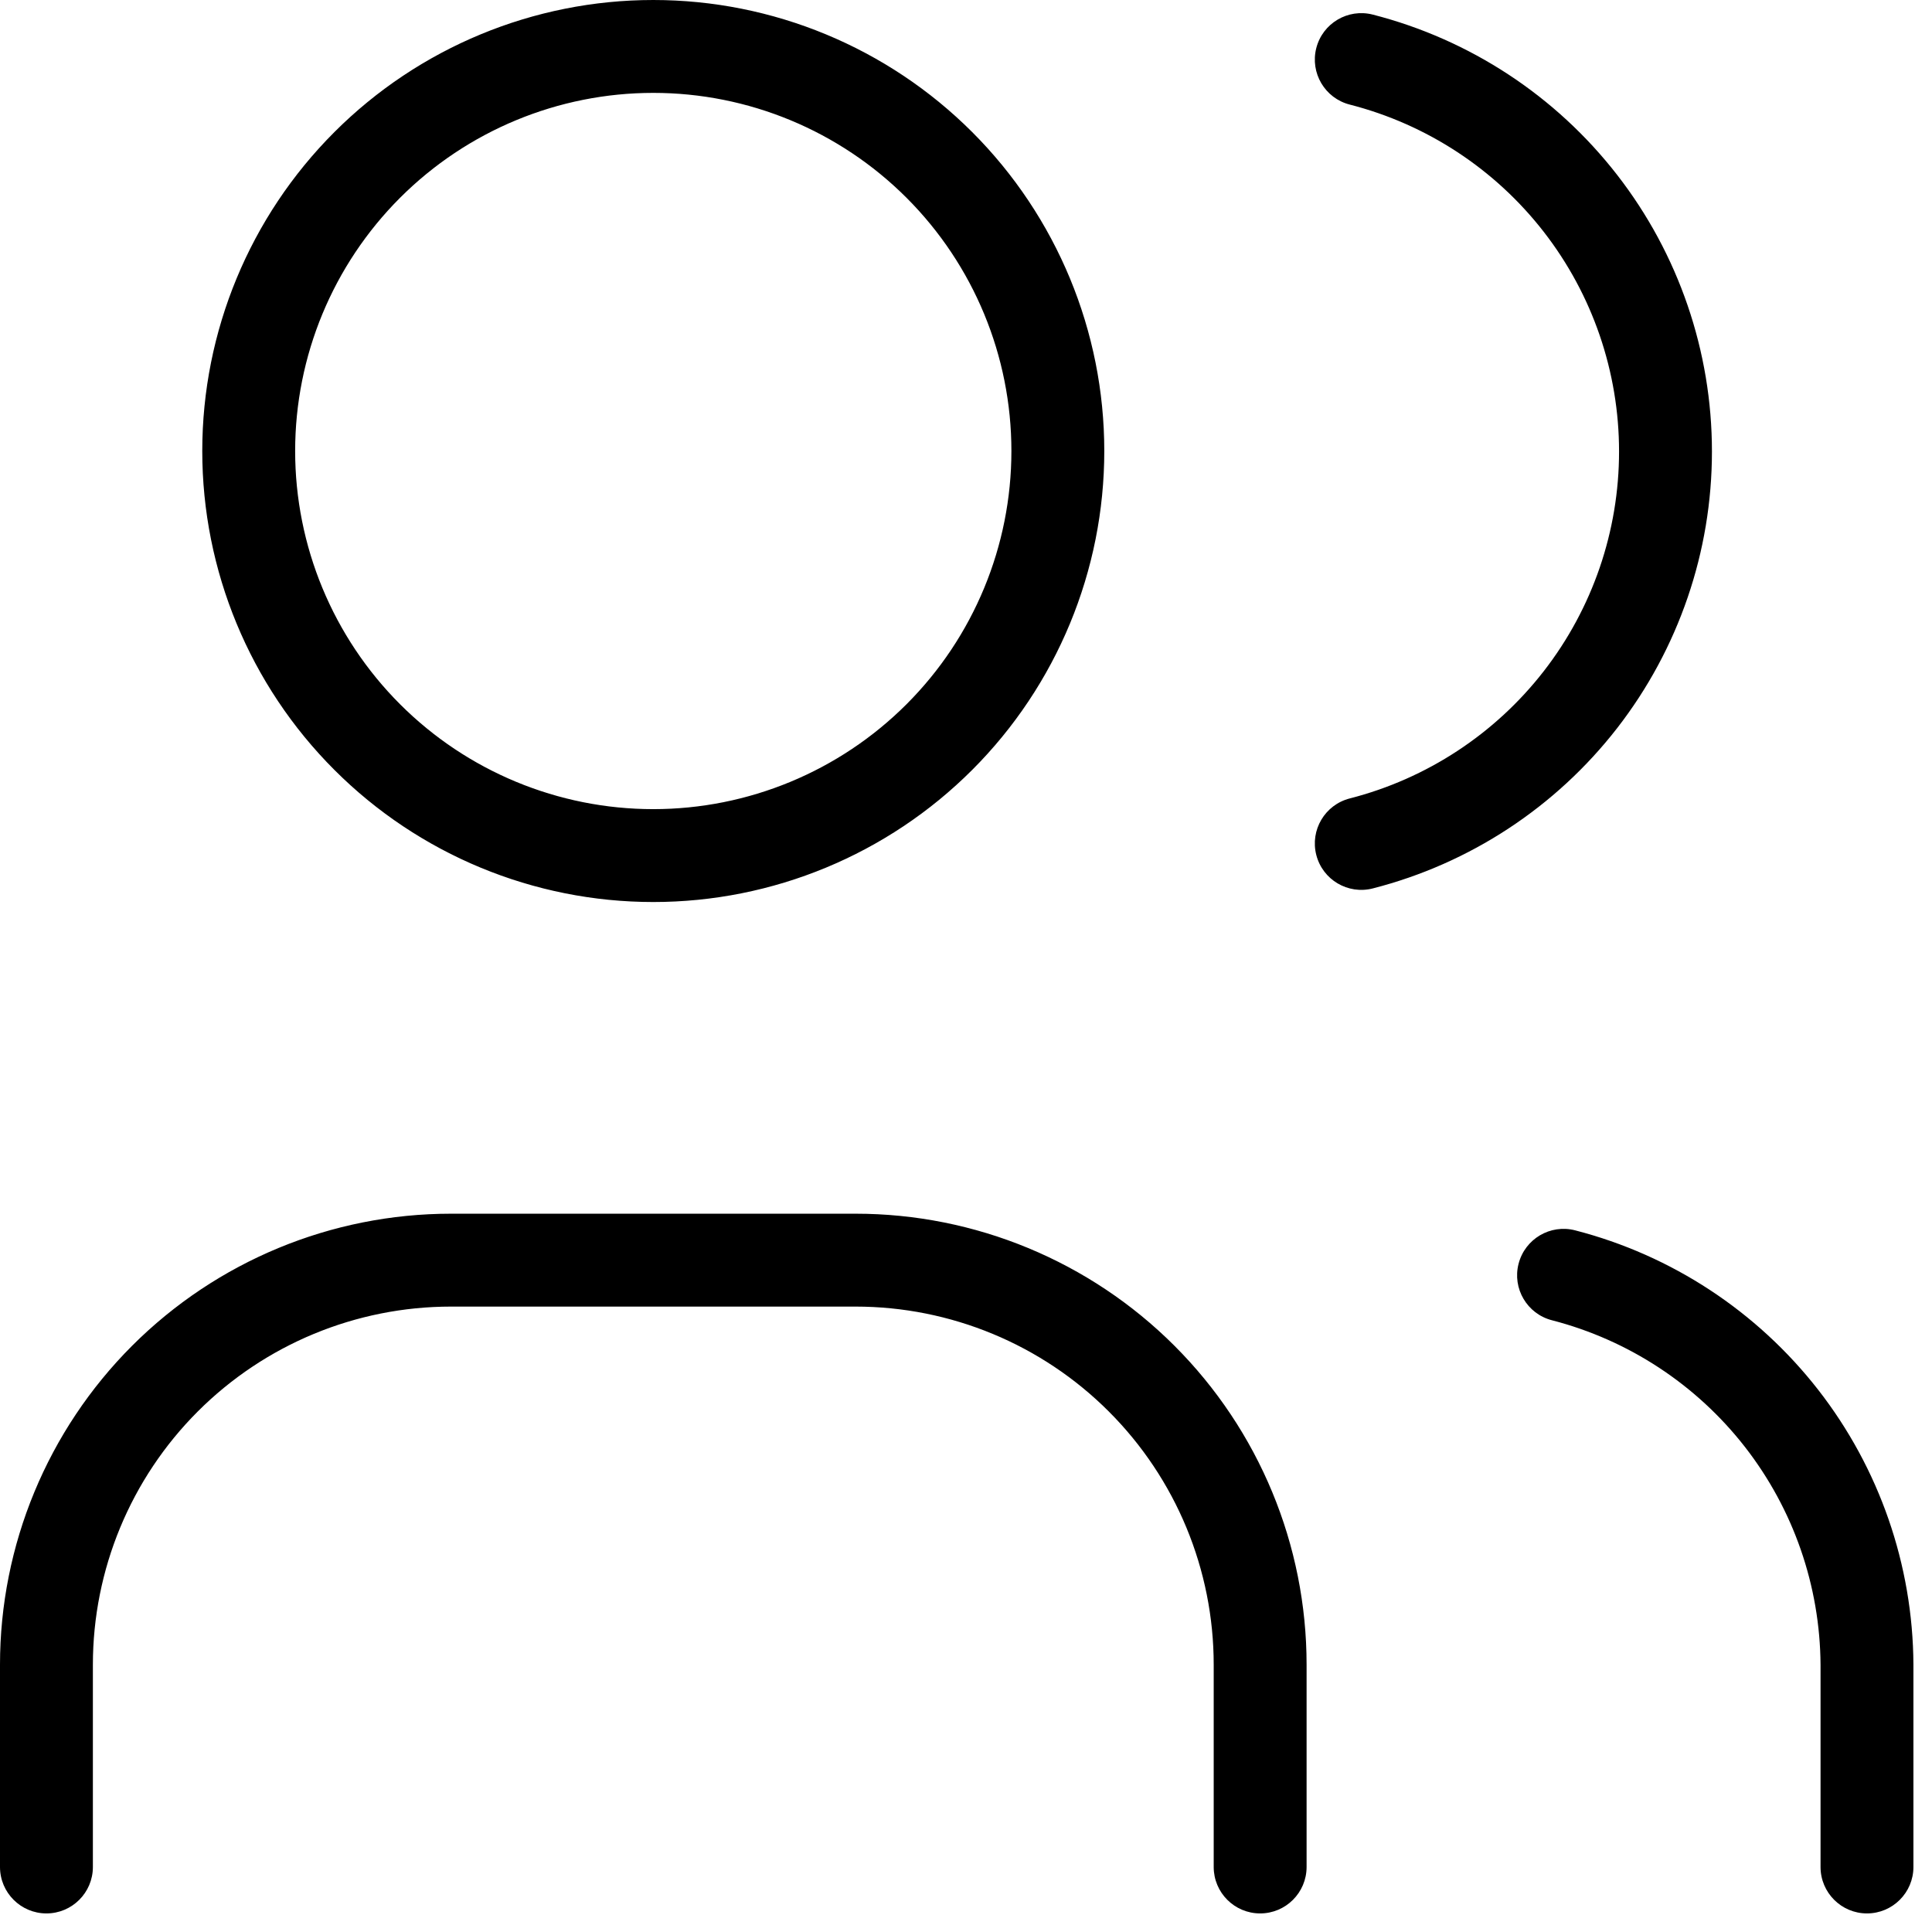
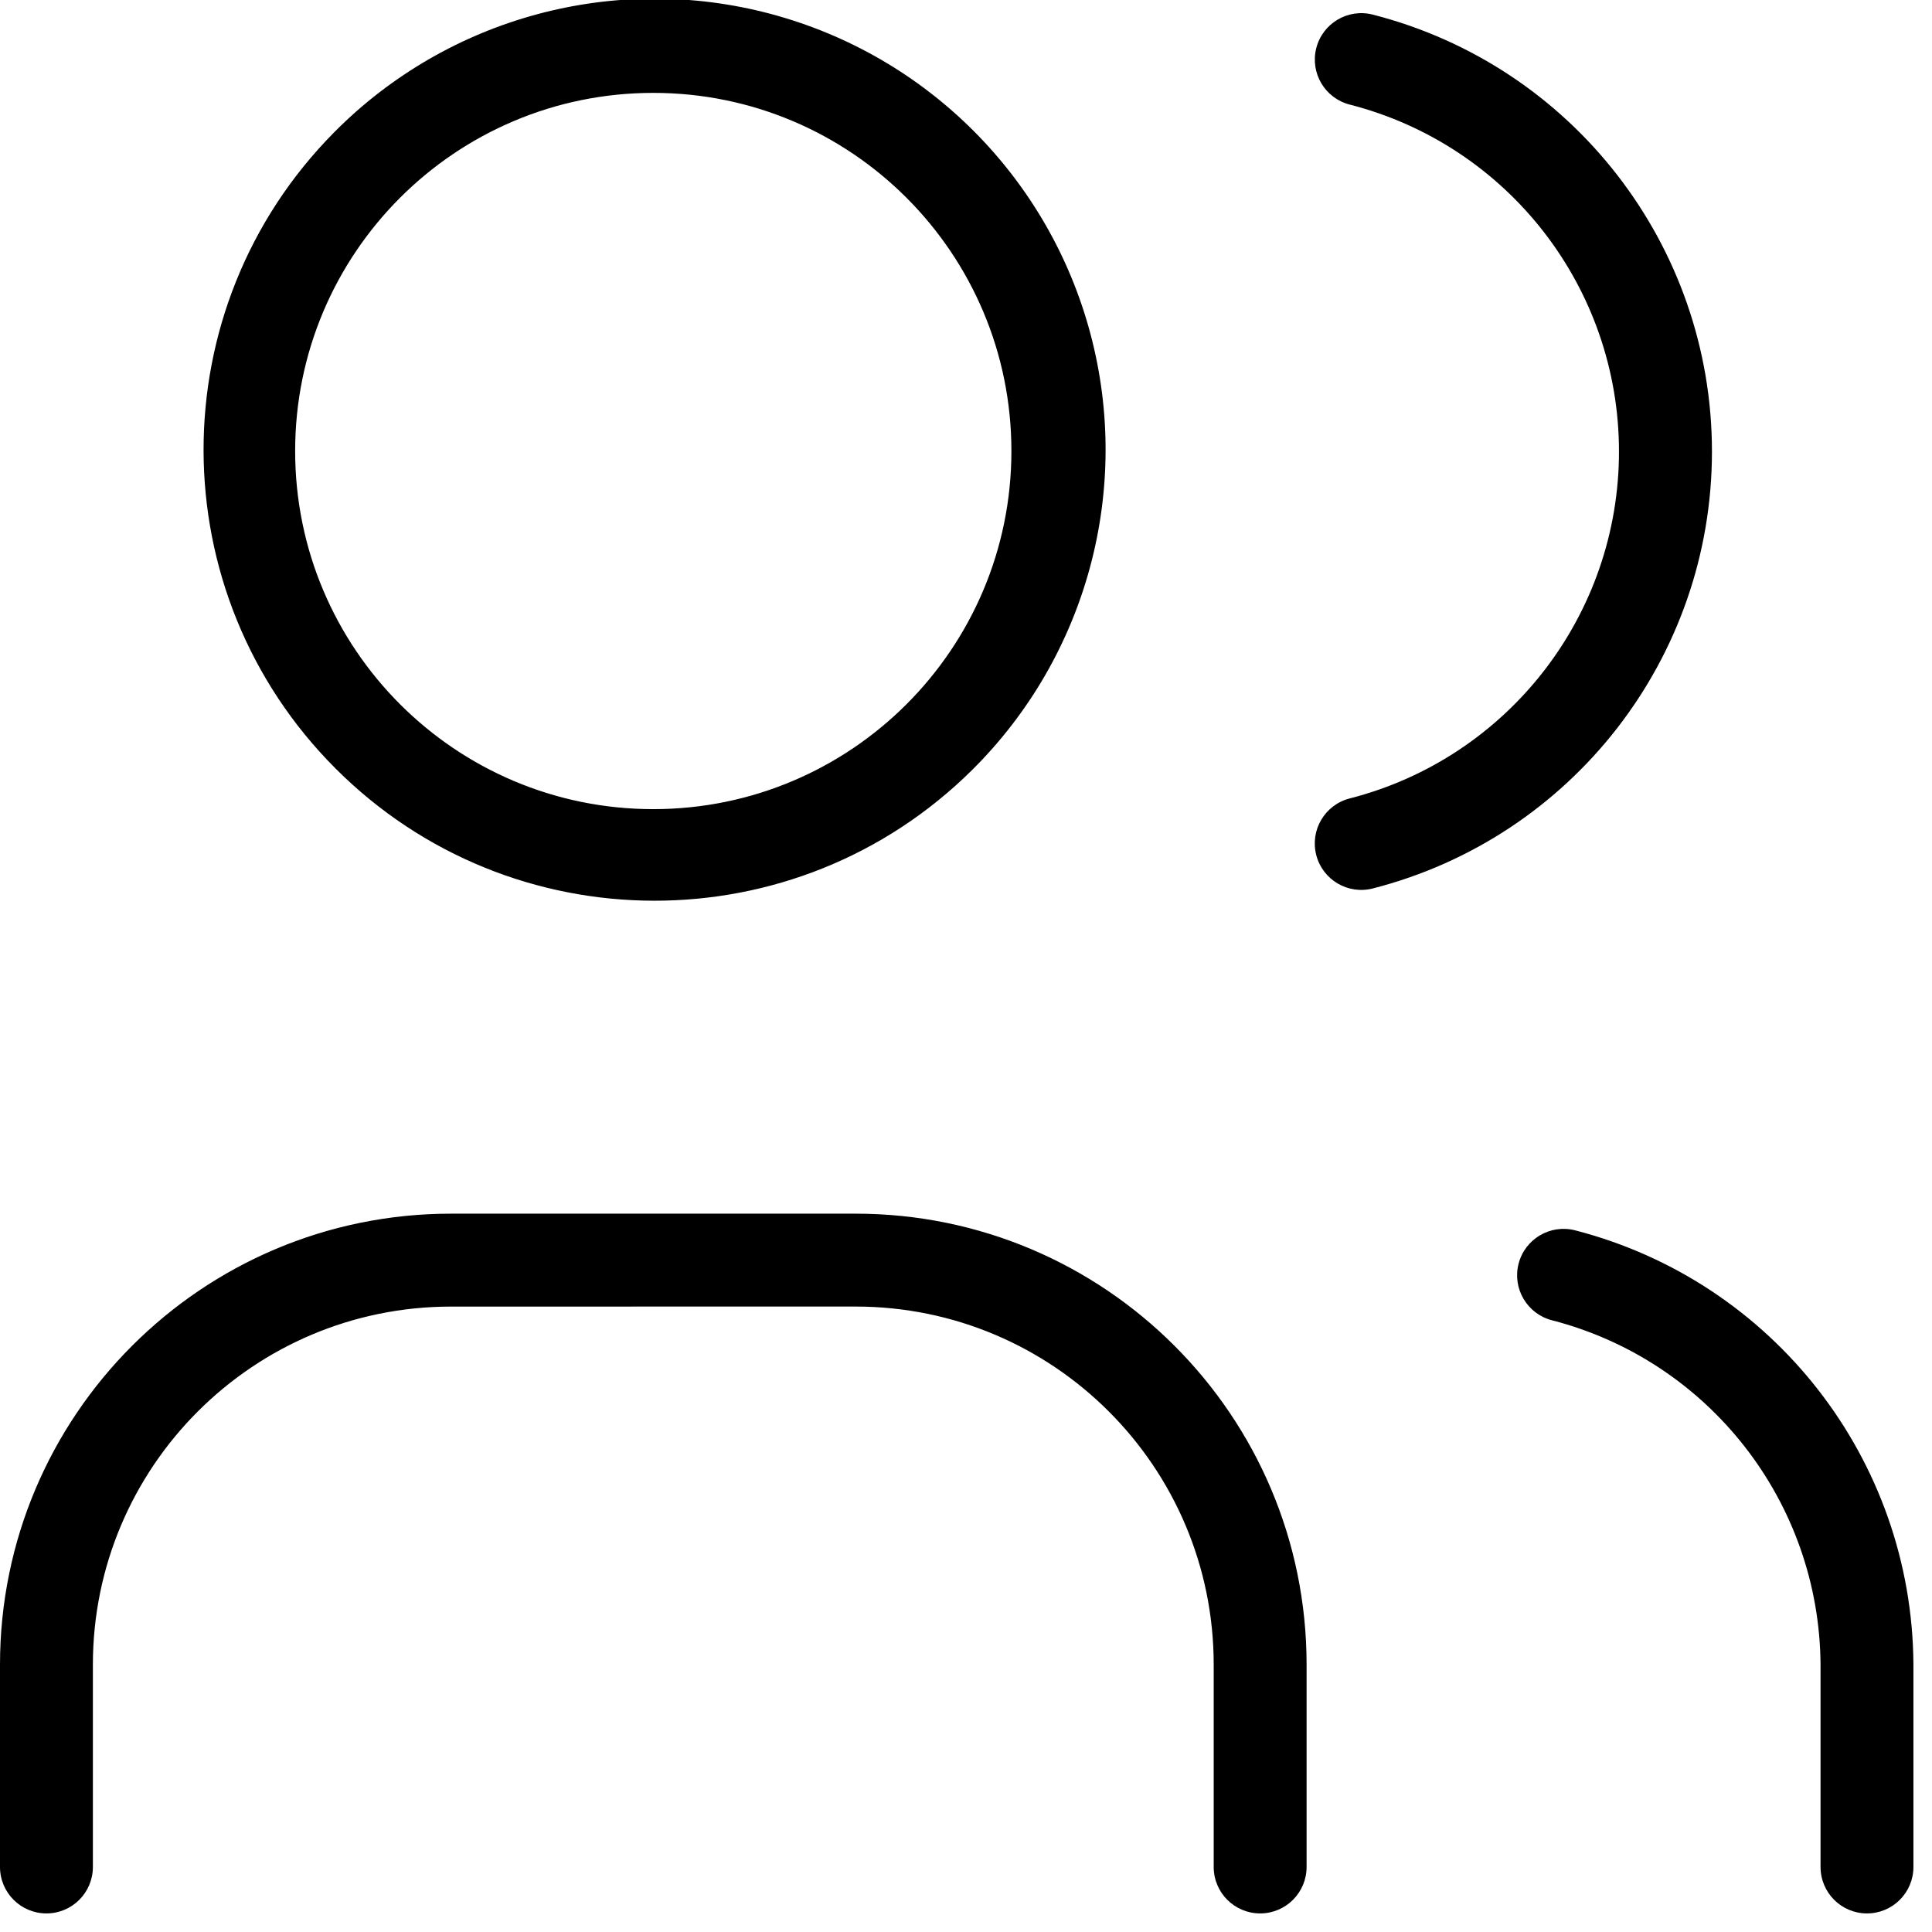
- <svg xmlns="http://www.w3.org/2000/svg" width="52" height="52" viewBox="0 0 52 52" fill="currentColor">
-   <path fill-rule="evenodd" clip-rule="evenodd" d="M9 3.555C11.276 1.279 14.364 0 17.583 0C20.803 0 23.89 1.279 26.167 3.555C28.443 5.832 29.722 8.919 29.722 12.139C29.722 15.358 28.443 18.446 26.167 20.722C23.89 22.999 20.803 24.278 17.583 24.278C14.364 24.278 11.276 22.999 9 20.722C6.723 18.446 5.444 15.358 5.444 12.139C5.444 8.919 6.723 5.832 9 3.555ZM17.583 2.5C15.027 2.5 12.575 3.516 10.768 5.323C8.96 7.131 7.944 9.582 7.944 12.139C7.944 14.695 8.96 17.147 10.768 18.955C12.575 20.762 15.027 21.778 17.583 21.778C20.14 21.778 22.591 20.762 24.399 18.955C26.207 17.147 27.222 14.695 27.222 12.139C27.222 9.582 26.207 7.131 24.399 5.323C22.591 3.516 20.14 2.5 17.583 2.5ZM35.428 1.294C35.599 0.625 36.28 0.222 36.949 0.393C39.56 1.062 41.874 2.58 43.527 4.709C45.18 6.838 46.077 9.457 46.077 12.152C46.077 14.848 45.18 17.466 43.527 19.596C41.874 21.725 39.56 23.244 36.949 23.912C36.28 24.083 35.599 23.68 35.428 23.011C35.257 22.342 35.66 21.661 36.329 21.49C38.402 20.959 40.24 19.753 41.552 18.063C42.865 16.372 43.577 14.293 43.577 12.152C43.577 10.012 42.865 7.933 41.552 6.242C40.24 4.552 38.402 3.346 36.329 2.815C35.66 2.644 35.257 1.963 35.428 1.294ZM12.139 35.167C9.582 35.167 7.131 36.182 5.323 37.99C3.516 39.797 2.5 42.249 2.5 44.806V50.25C2.5 50.94 1.94 51.5 1.25 51.5C0.56 51.5 0 50.94 0 50.25V44.806C0 41.586 1.279 38.499 3.555 36.222C5.832 33.946 8.919 32.667 12.139 32.667H23.028C26.247 32.667 29.335 33.946 31.611 36.222C33.888 38.499 35.167 41.586 35.167 44.806V50.25C35.167 50.94 34.607 51.5 33.917 51.5C33.226 51.5 32.667 50.94 32.667 50.25V44.806C32.667 42.249 31.651 39.797 29.843 37.99C28.036 36.182 25.584 35.167 23.028 35.167H12.139ZM40.873 34.013C41.046 33.344 41.727 32.942 42.396 33.115C44.99 33.784 47.29 35.294 48.937 37.407C50.583 39.52 51.485 42.119 51.5 44.798L51.5 44.806L51.5 50.25C51.5 50.94 50.94 51.5 50.25 51.5C49.56 51.5 49 50.94 49 50.25V44.809C48.987 42.683 48.271 40.621 46.965 38.944C45.657 37.266 43.831 36.067 41.771 35.535C41.102 35.363 40.7 34.681 40.873 34.013Z" />
+ <svg xmlns="http://www.w3.org/2000/svg" width="52" height="52" fill="currentColor" viewBox="0 0 52 52">
+   <path fill-rule="evenodd" d="M9 3.555a12.139 12.139 0 1 1 17.167 17.167A12.139 12.139 0 0 1 9 3.555M17.583 2.5a9.639 9.639 0 1 0 0 19.278 9.639 9.639 0 0 0 0-19.278m17.845-1.206a1.25 1.25 0 0 1 1.52-.901 12.139 12.139 0 0 1 0 23.52 1.25 1.25 0 0 1-.62-2.423 9.639 9.639 0 0 0 0-18.675 1.25 1.25 0 0 1-.9-1.521m-23.29 33.873A9.64 9.64 0 0 0 2.5 44.806v5.444a1.25 1.25 0 1 1-2.5 0v-5.444a12.14 12.14 0 0 1 12.139-12.14h10.889a12.14 12.14 0 0 1 12.139 12.14v5.444a1.25 1.25 0 0 1-2.5 0v-5.444a9.64 9.64 0 0 0-9.64-9.64zm28.735-1.154a1.25 1.25 0 0 1 1.523-.898A12.14 12.14 0 0 1 51.5 44.798v5.452a1.25 1.25 0 1 1-2.5 0v-5.441a9.64 9.64 0 0 0-7.23-9.274 1.25 1.25 0 0 1-.897-1.522" clip-rule="evenodd" />
</svg>
